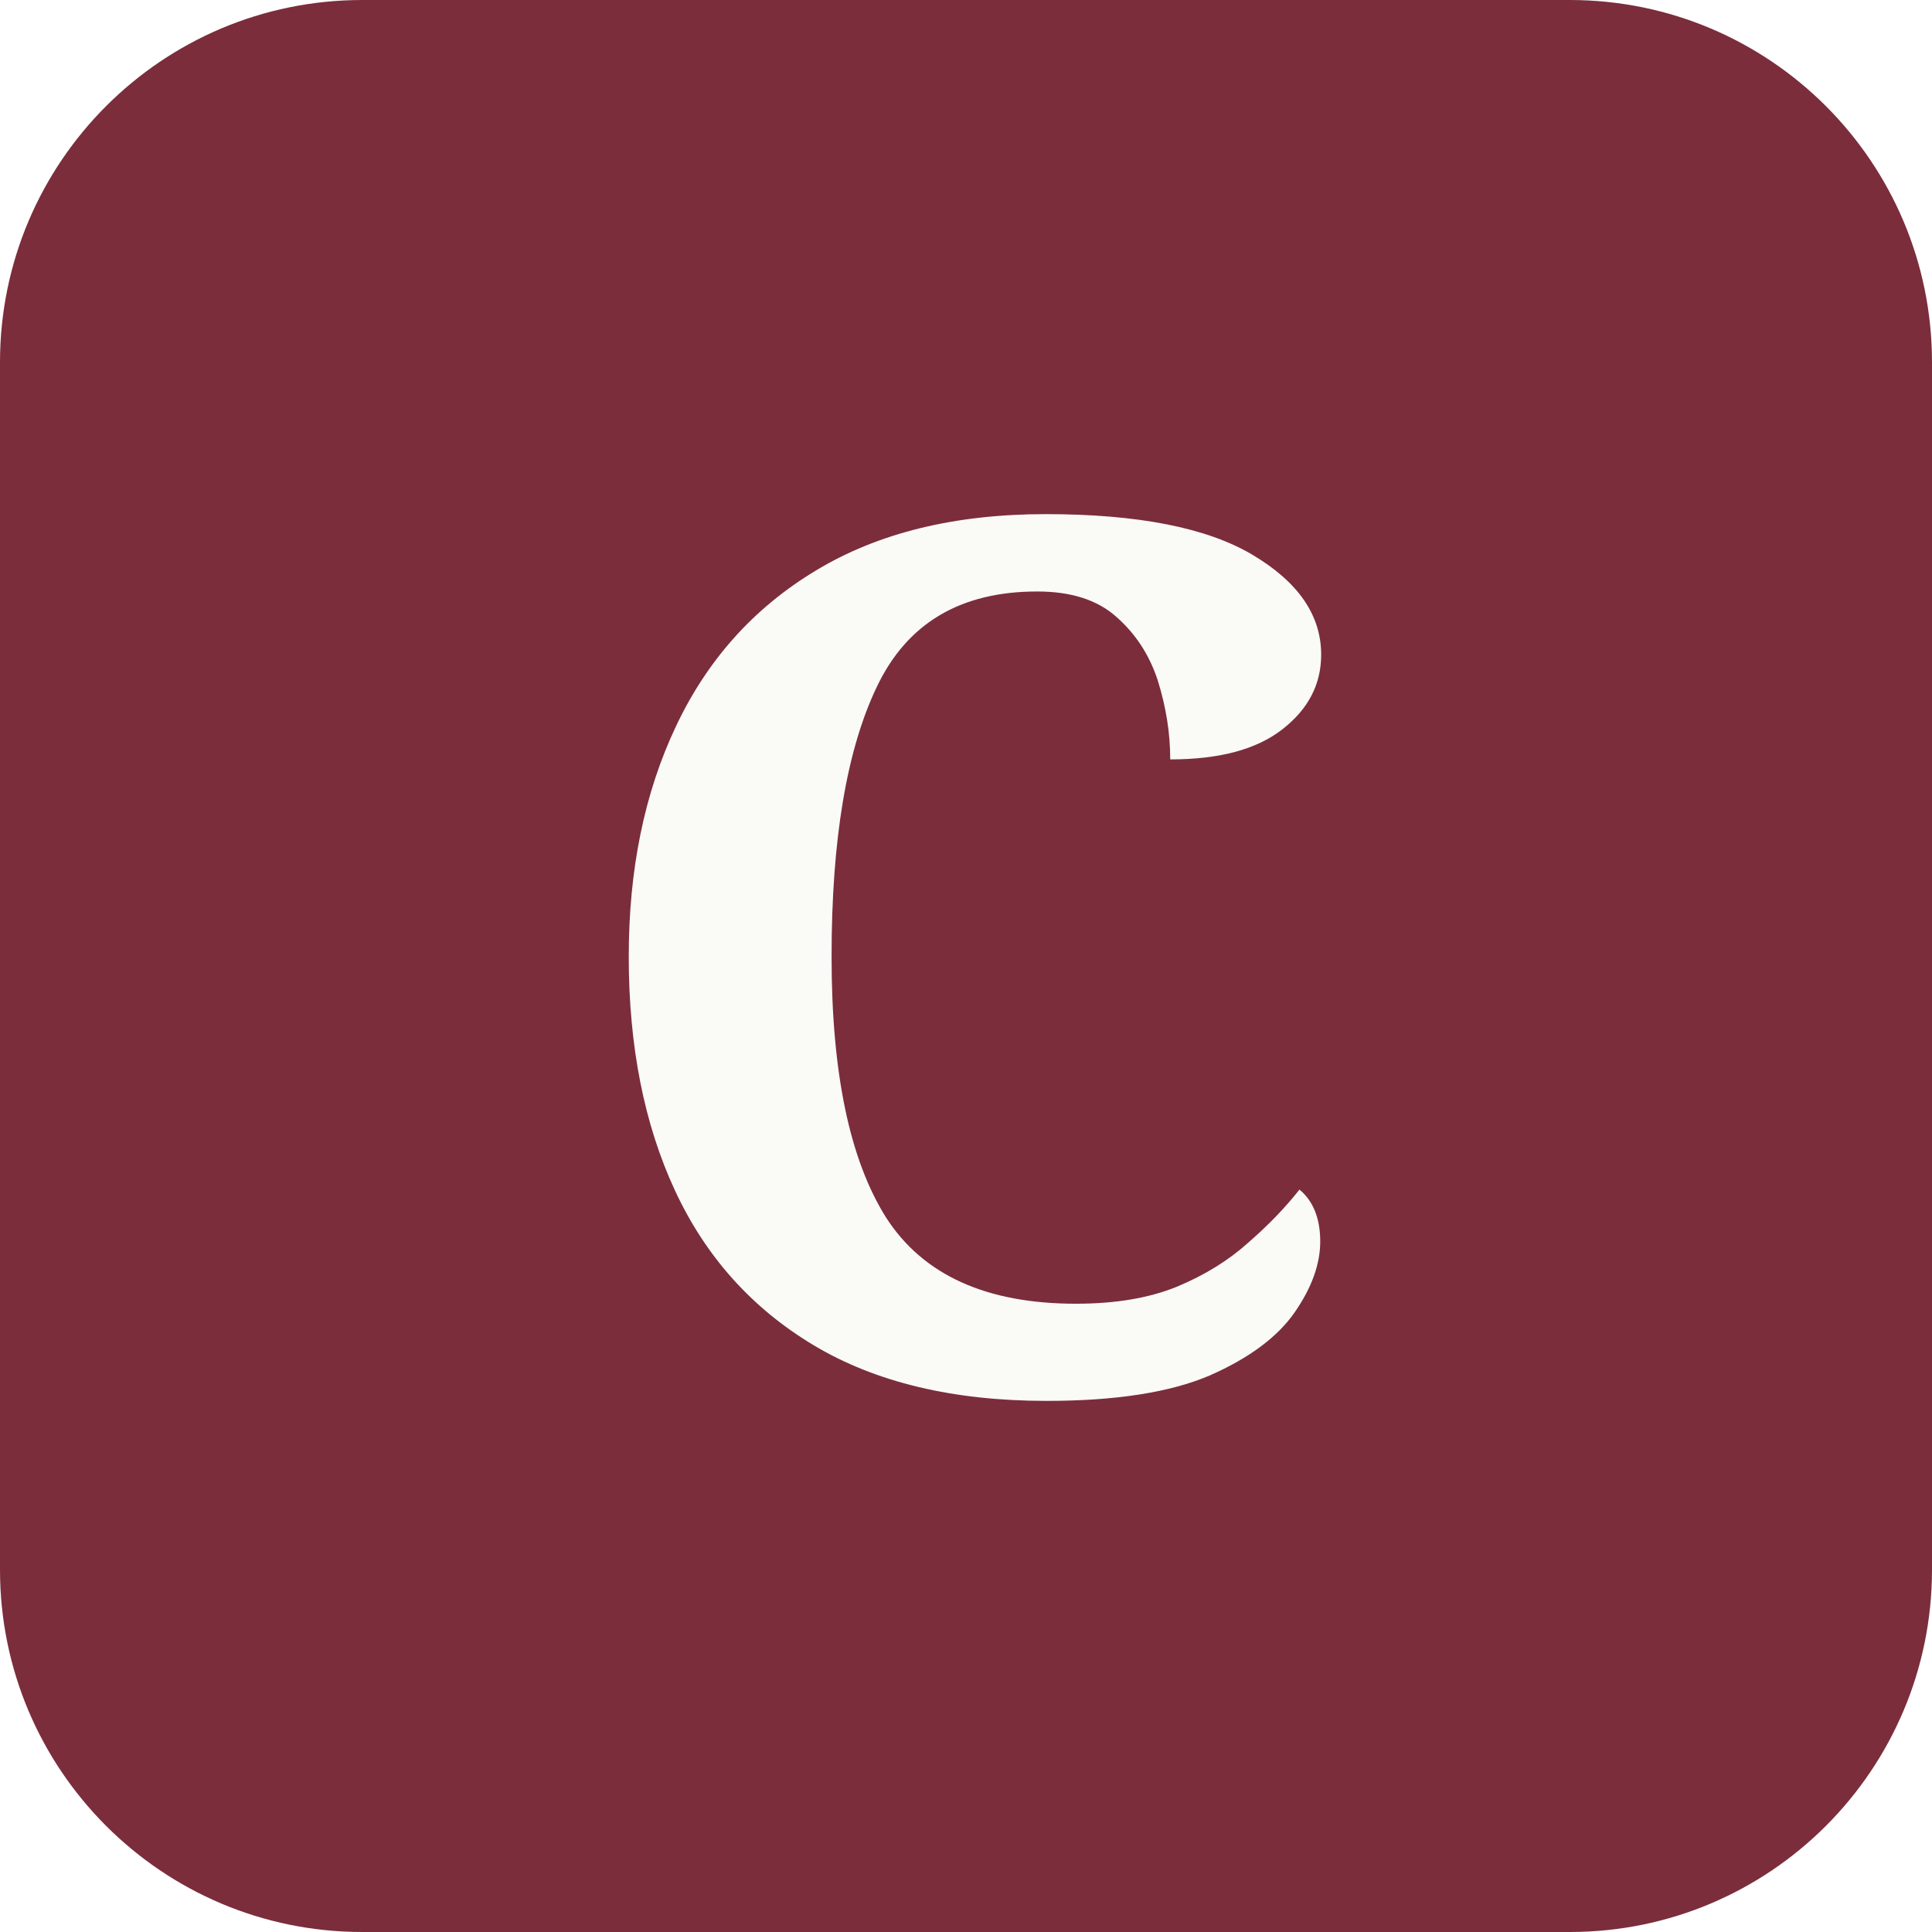
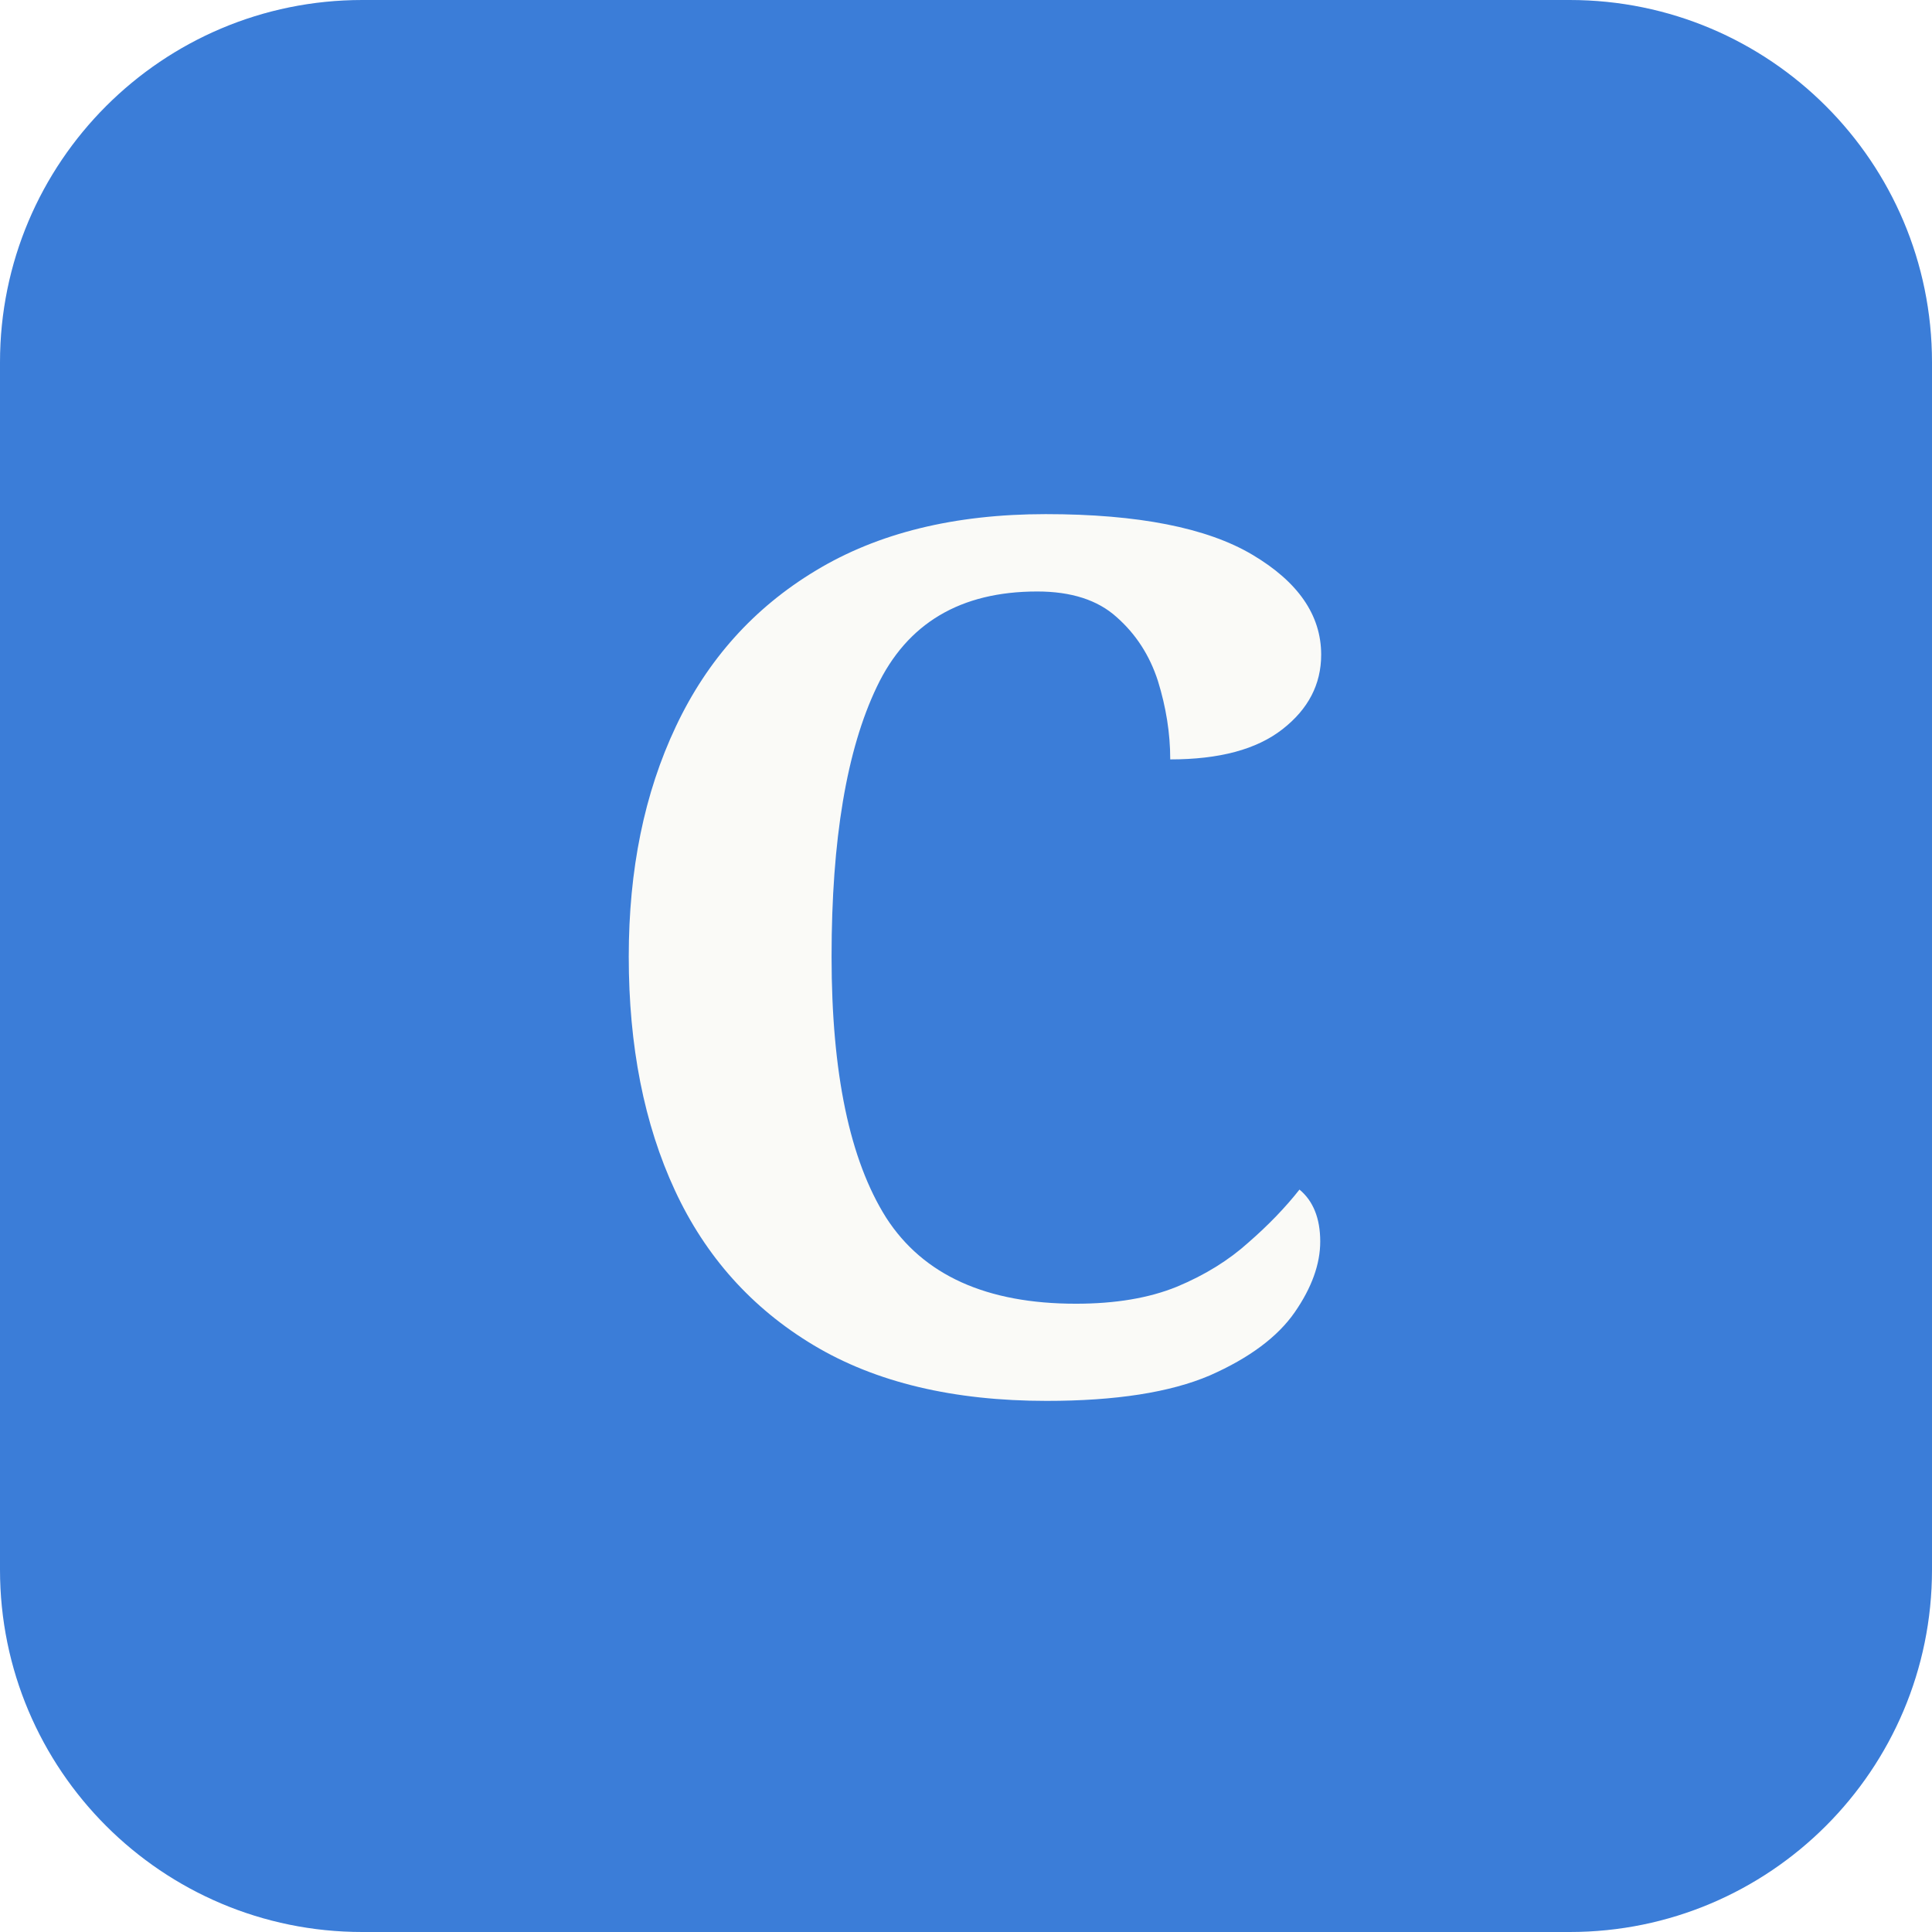
<svg xmlns="http://www.w3.org/2000/svg" viewBox="0 0 32 32">
-   <rect width="32" height="32" rx="6" fill="#7B2D3B" />
+   <rect width="32" height="32" rx="6" fill="#3B7DD8" />
  <text x="16" y="23" font-family="Georgia, serif" font-size="20" font-weight="700" fill="#FAFAF7" text-anchor="middle">C</text>
</svg>
